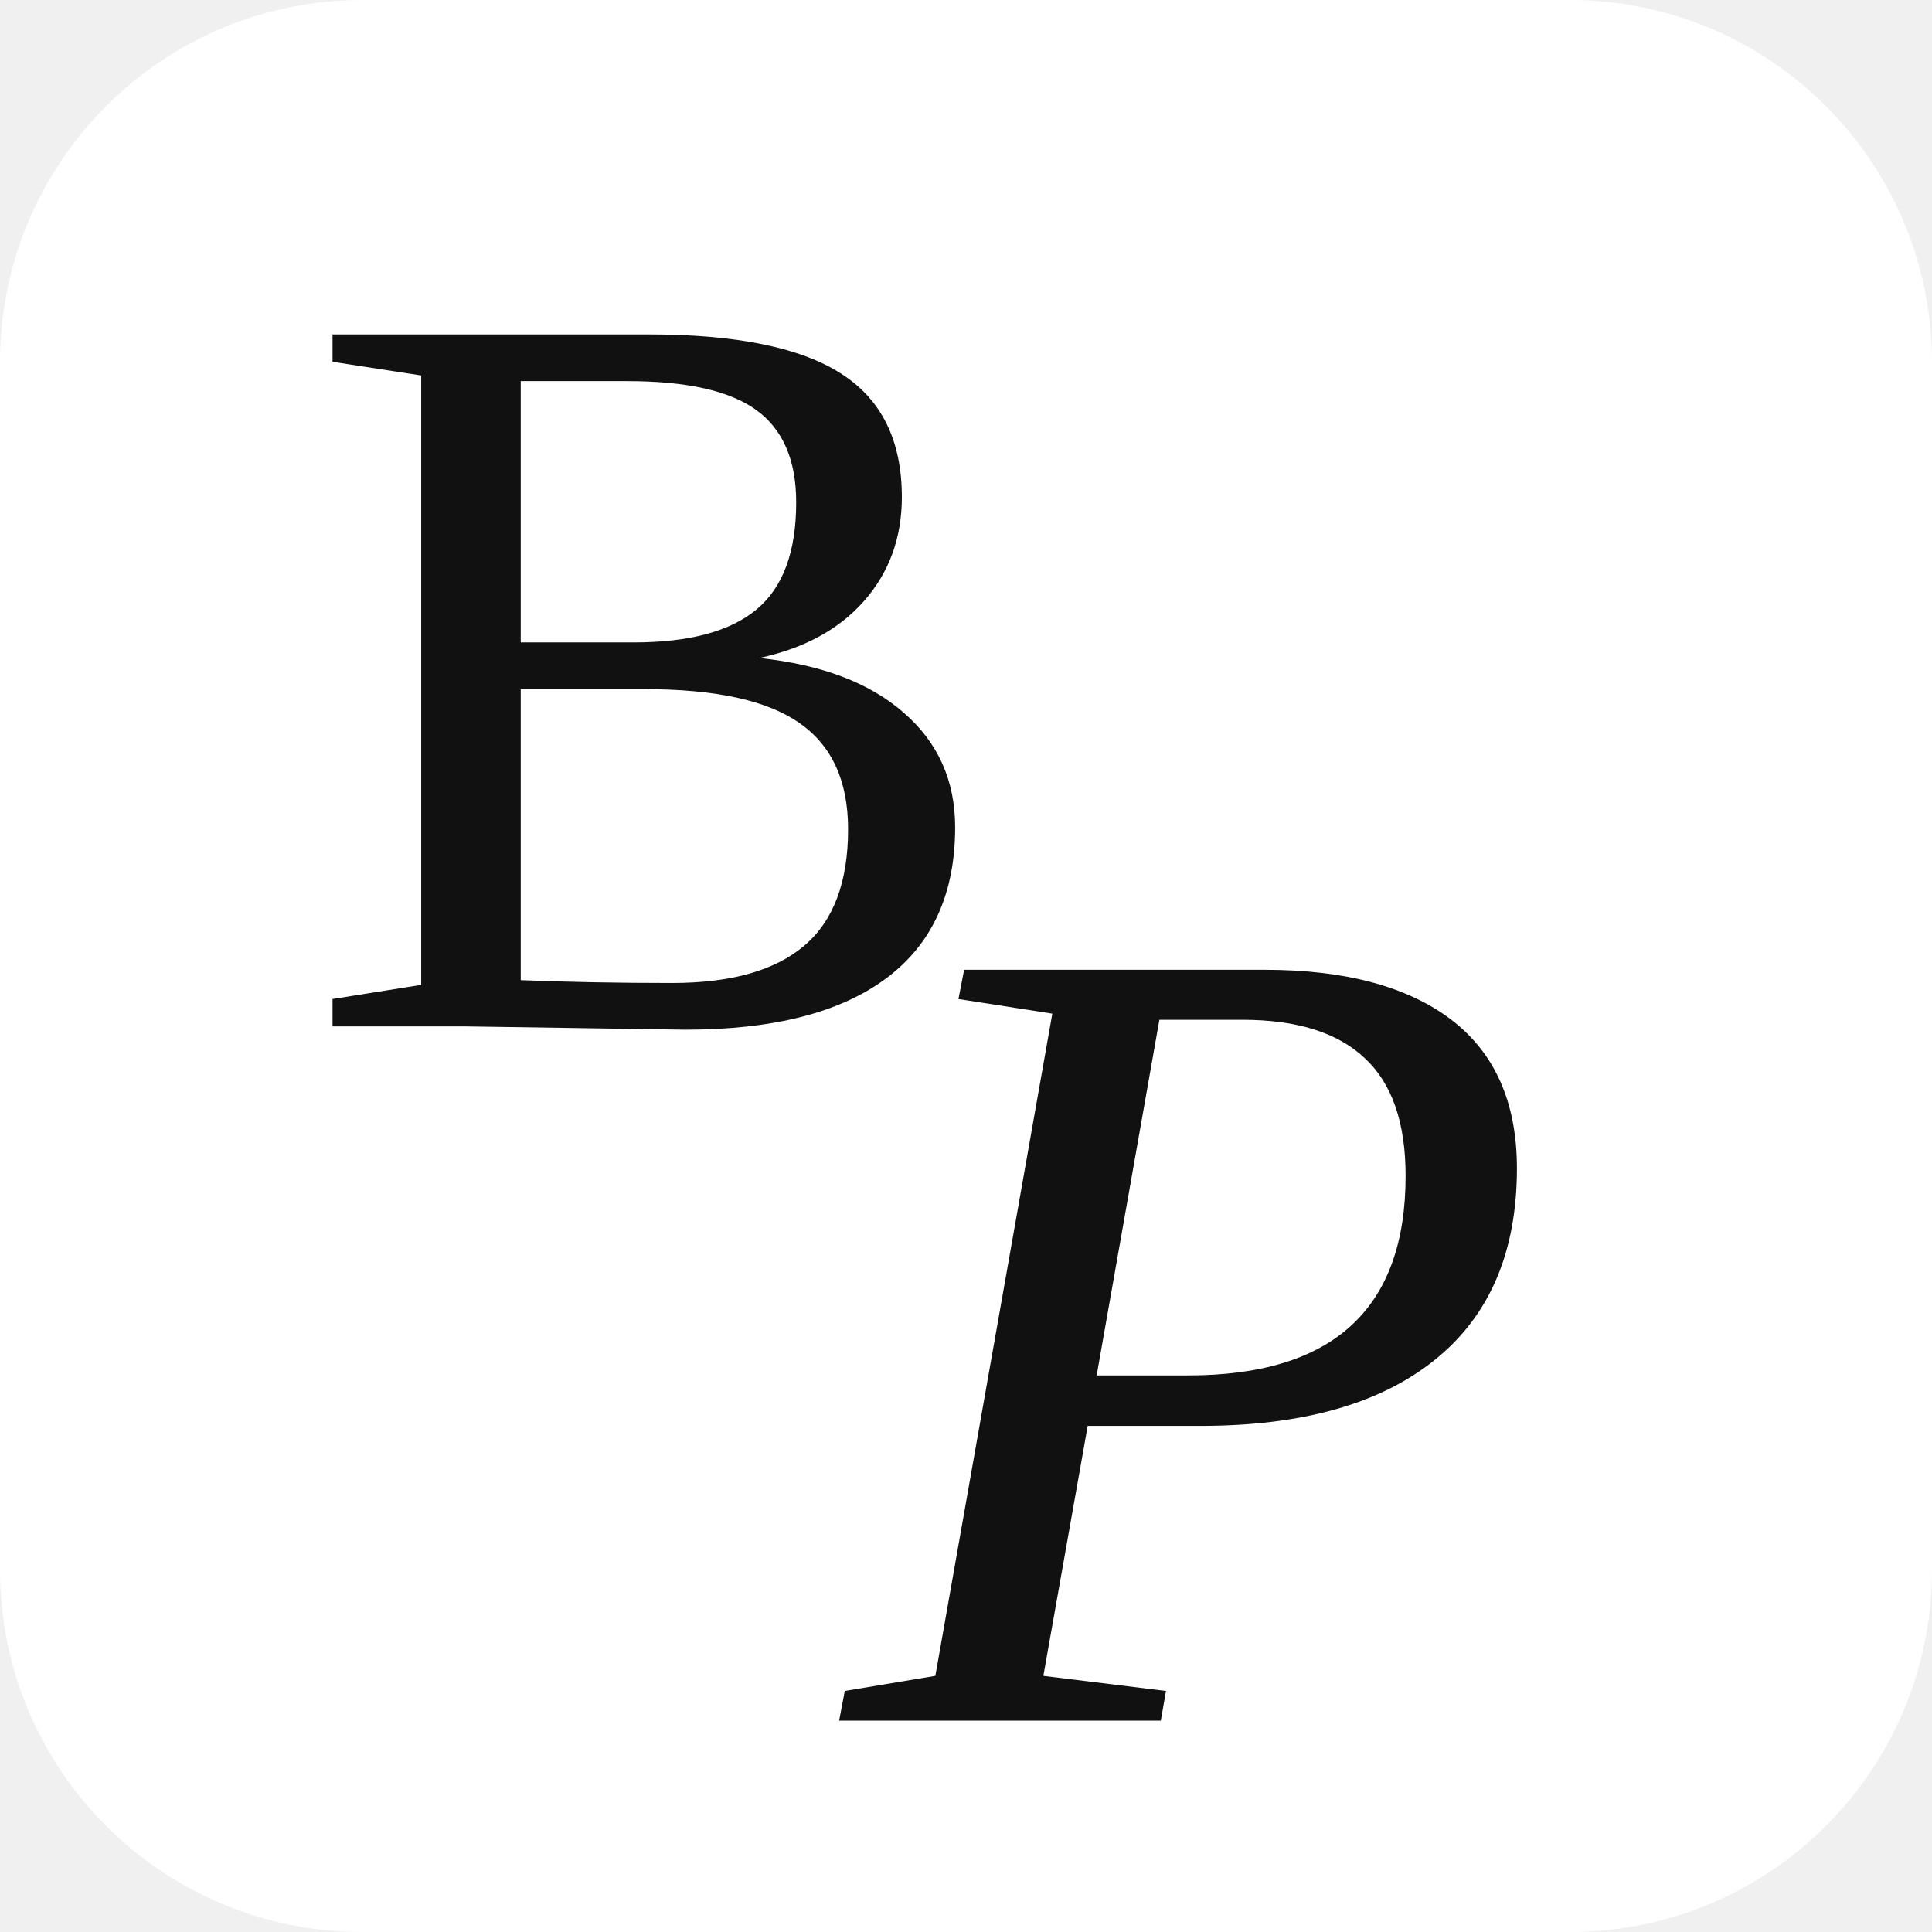
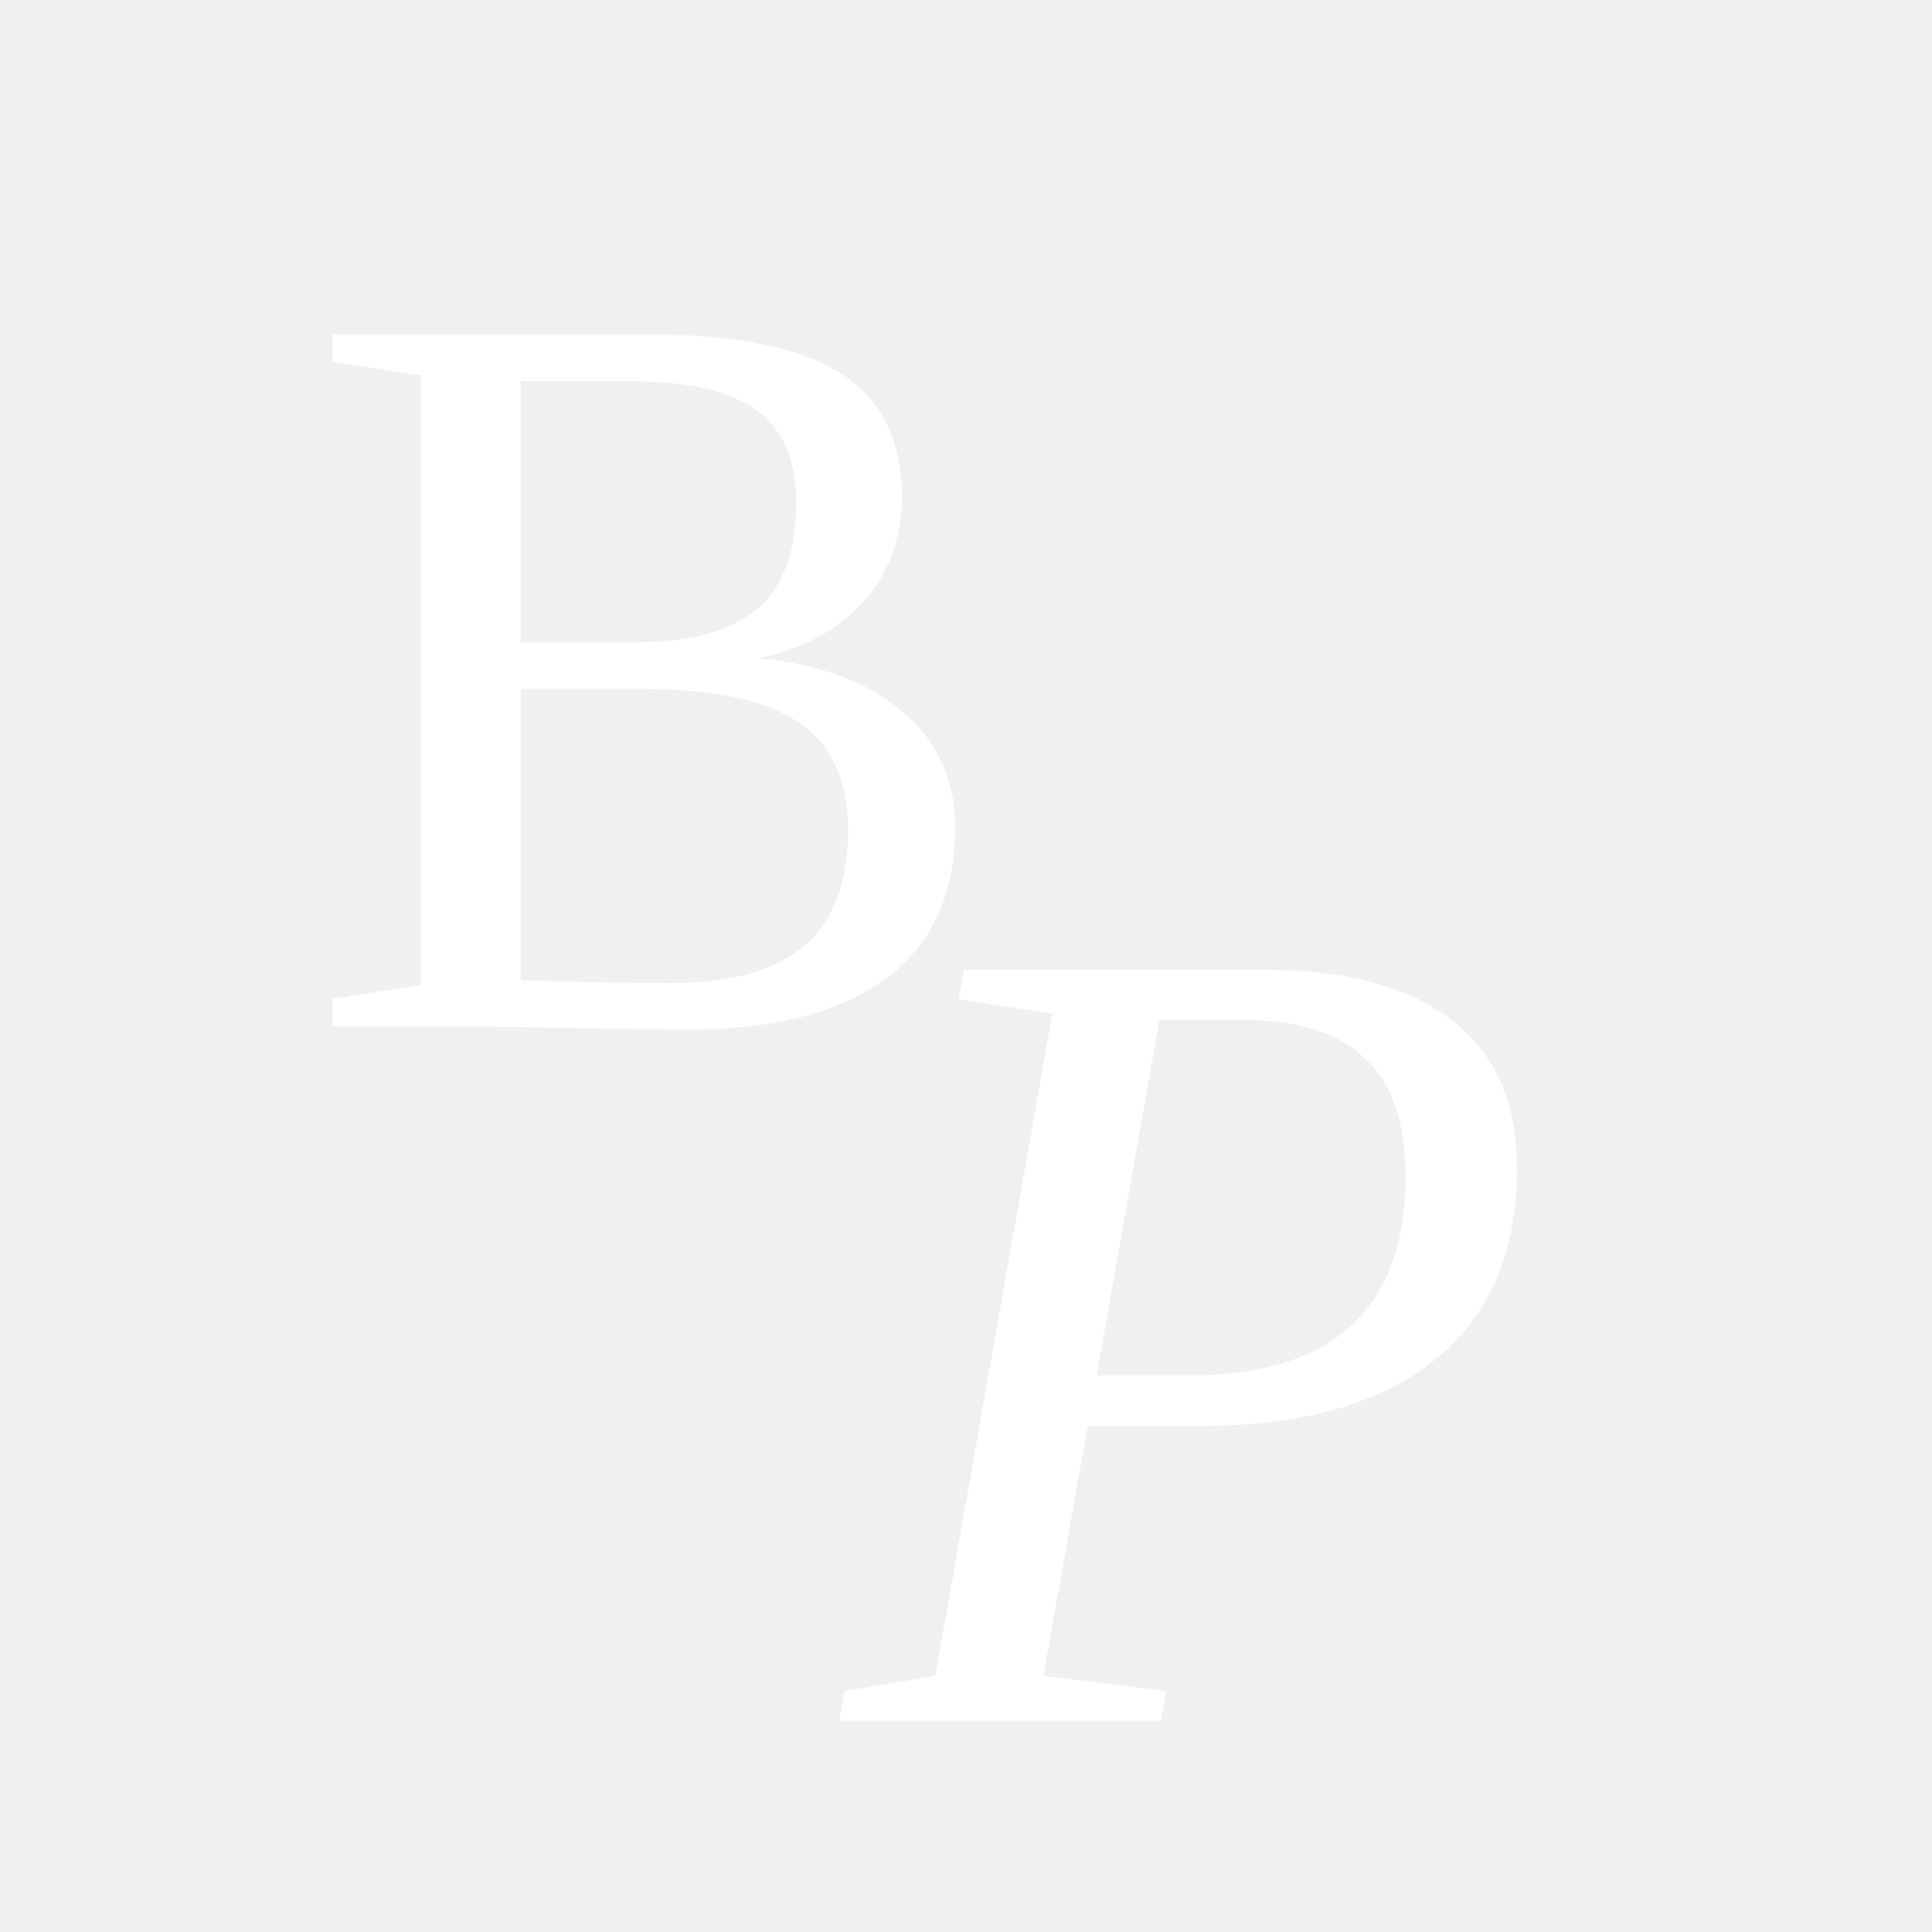
<svg xmlns="http://www.w3.org/2000/svg" viewBox="0 0 64 64">
-   <rect width="64" height="64" rx="12" fill="#ffffff" />
-   <text x="10" y="34" fill="#111111" font-family="Georgia, Times New Roman, serif" font-size="35" font-weight="400">B</text>
-   <text x="28" y="57" fill="#111111" font-family="Georgia, Times New Roman, serif" font-size="38" font-style="italic" font-weight="400">P</text>
+   <text x="10" y="34" fill="#ffffff" font-family="Georgia, Times New Roman, serif" font-size="35" font-weight="400">B</text>
+   <text x="28" y="57" fill="#ffffff" font-family="Georgia, Times New Roman, serif" font-size="38" font-style="italic" font-weight="400">P</text>
</svg>
